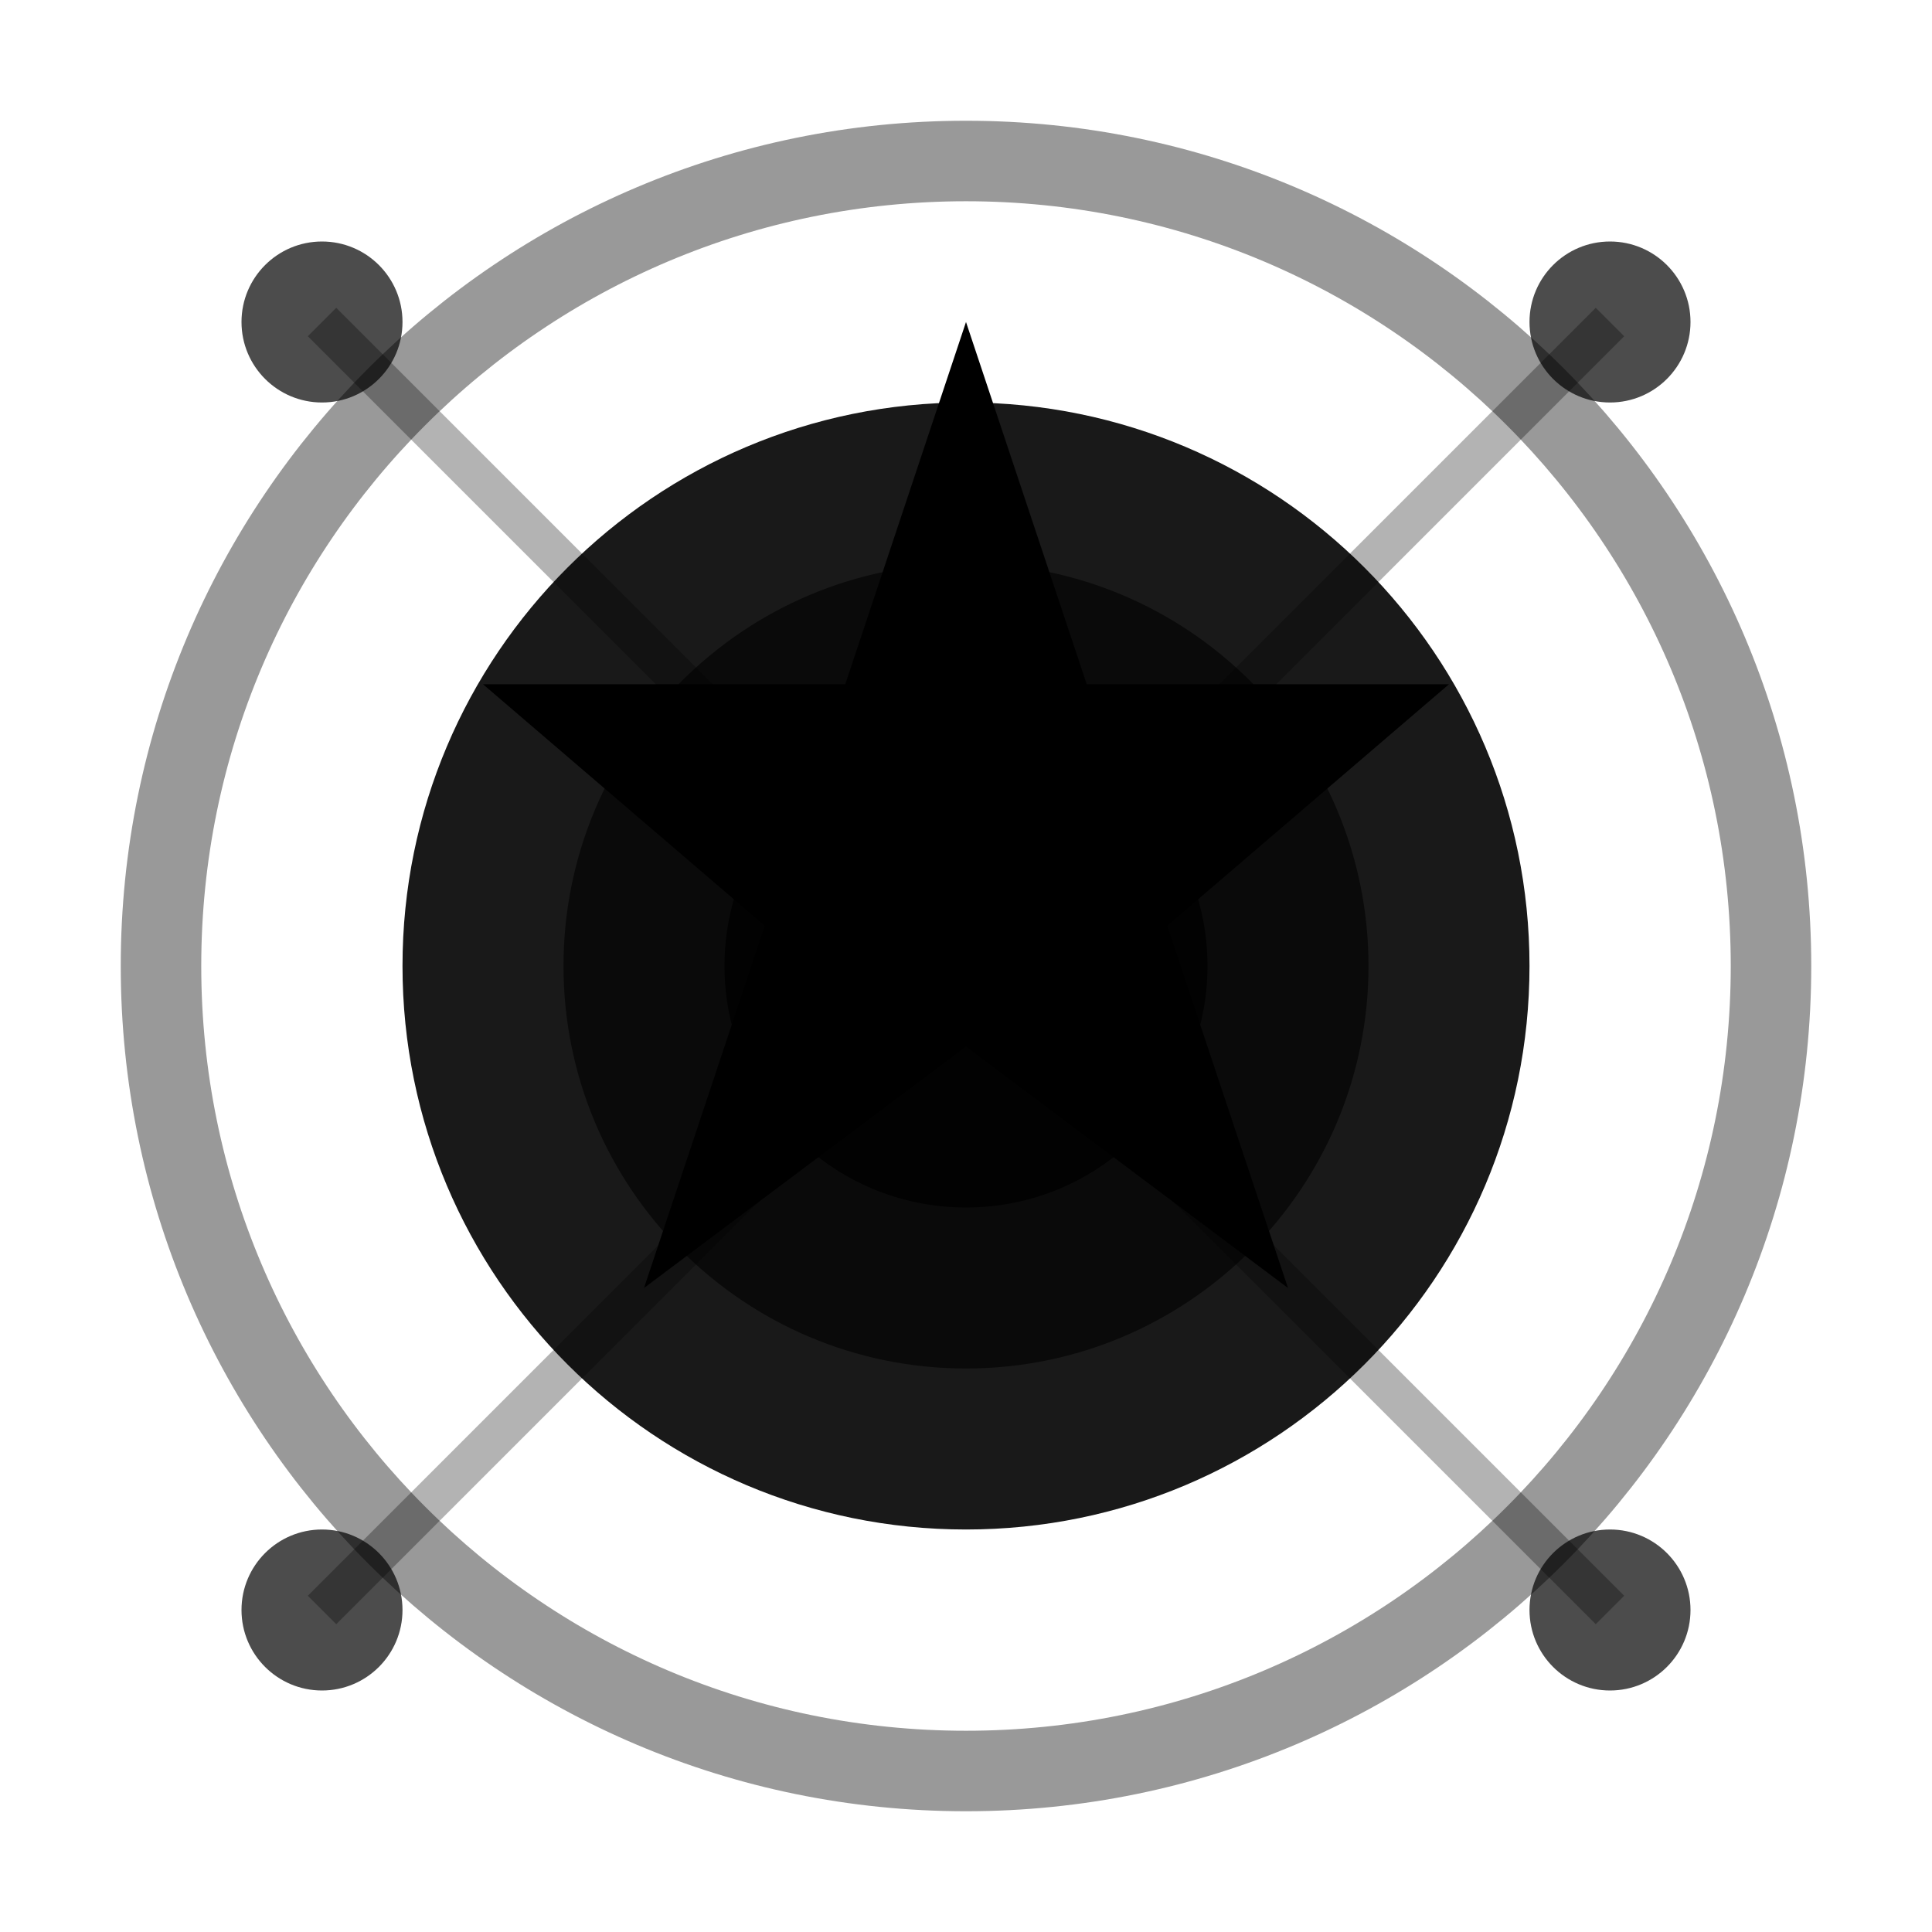
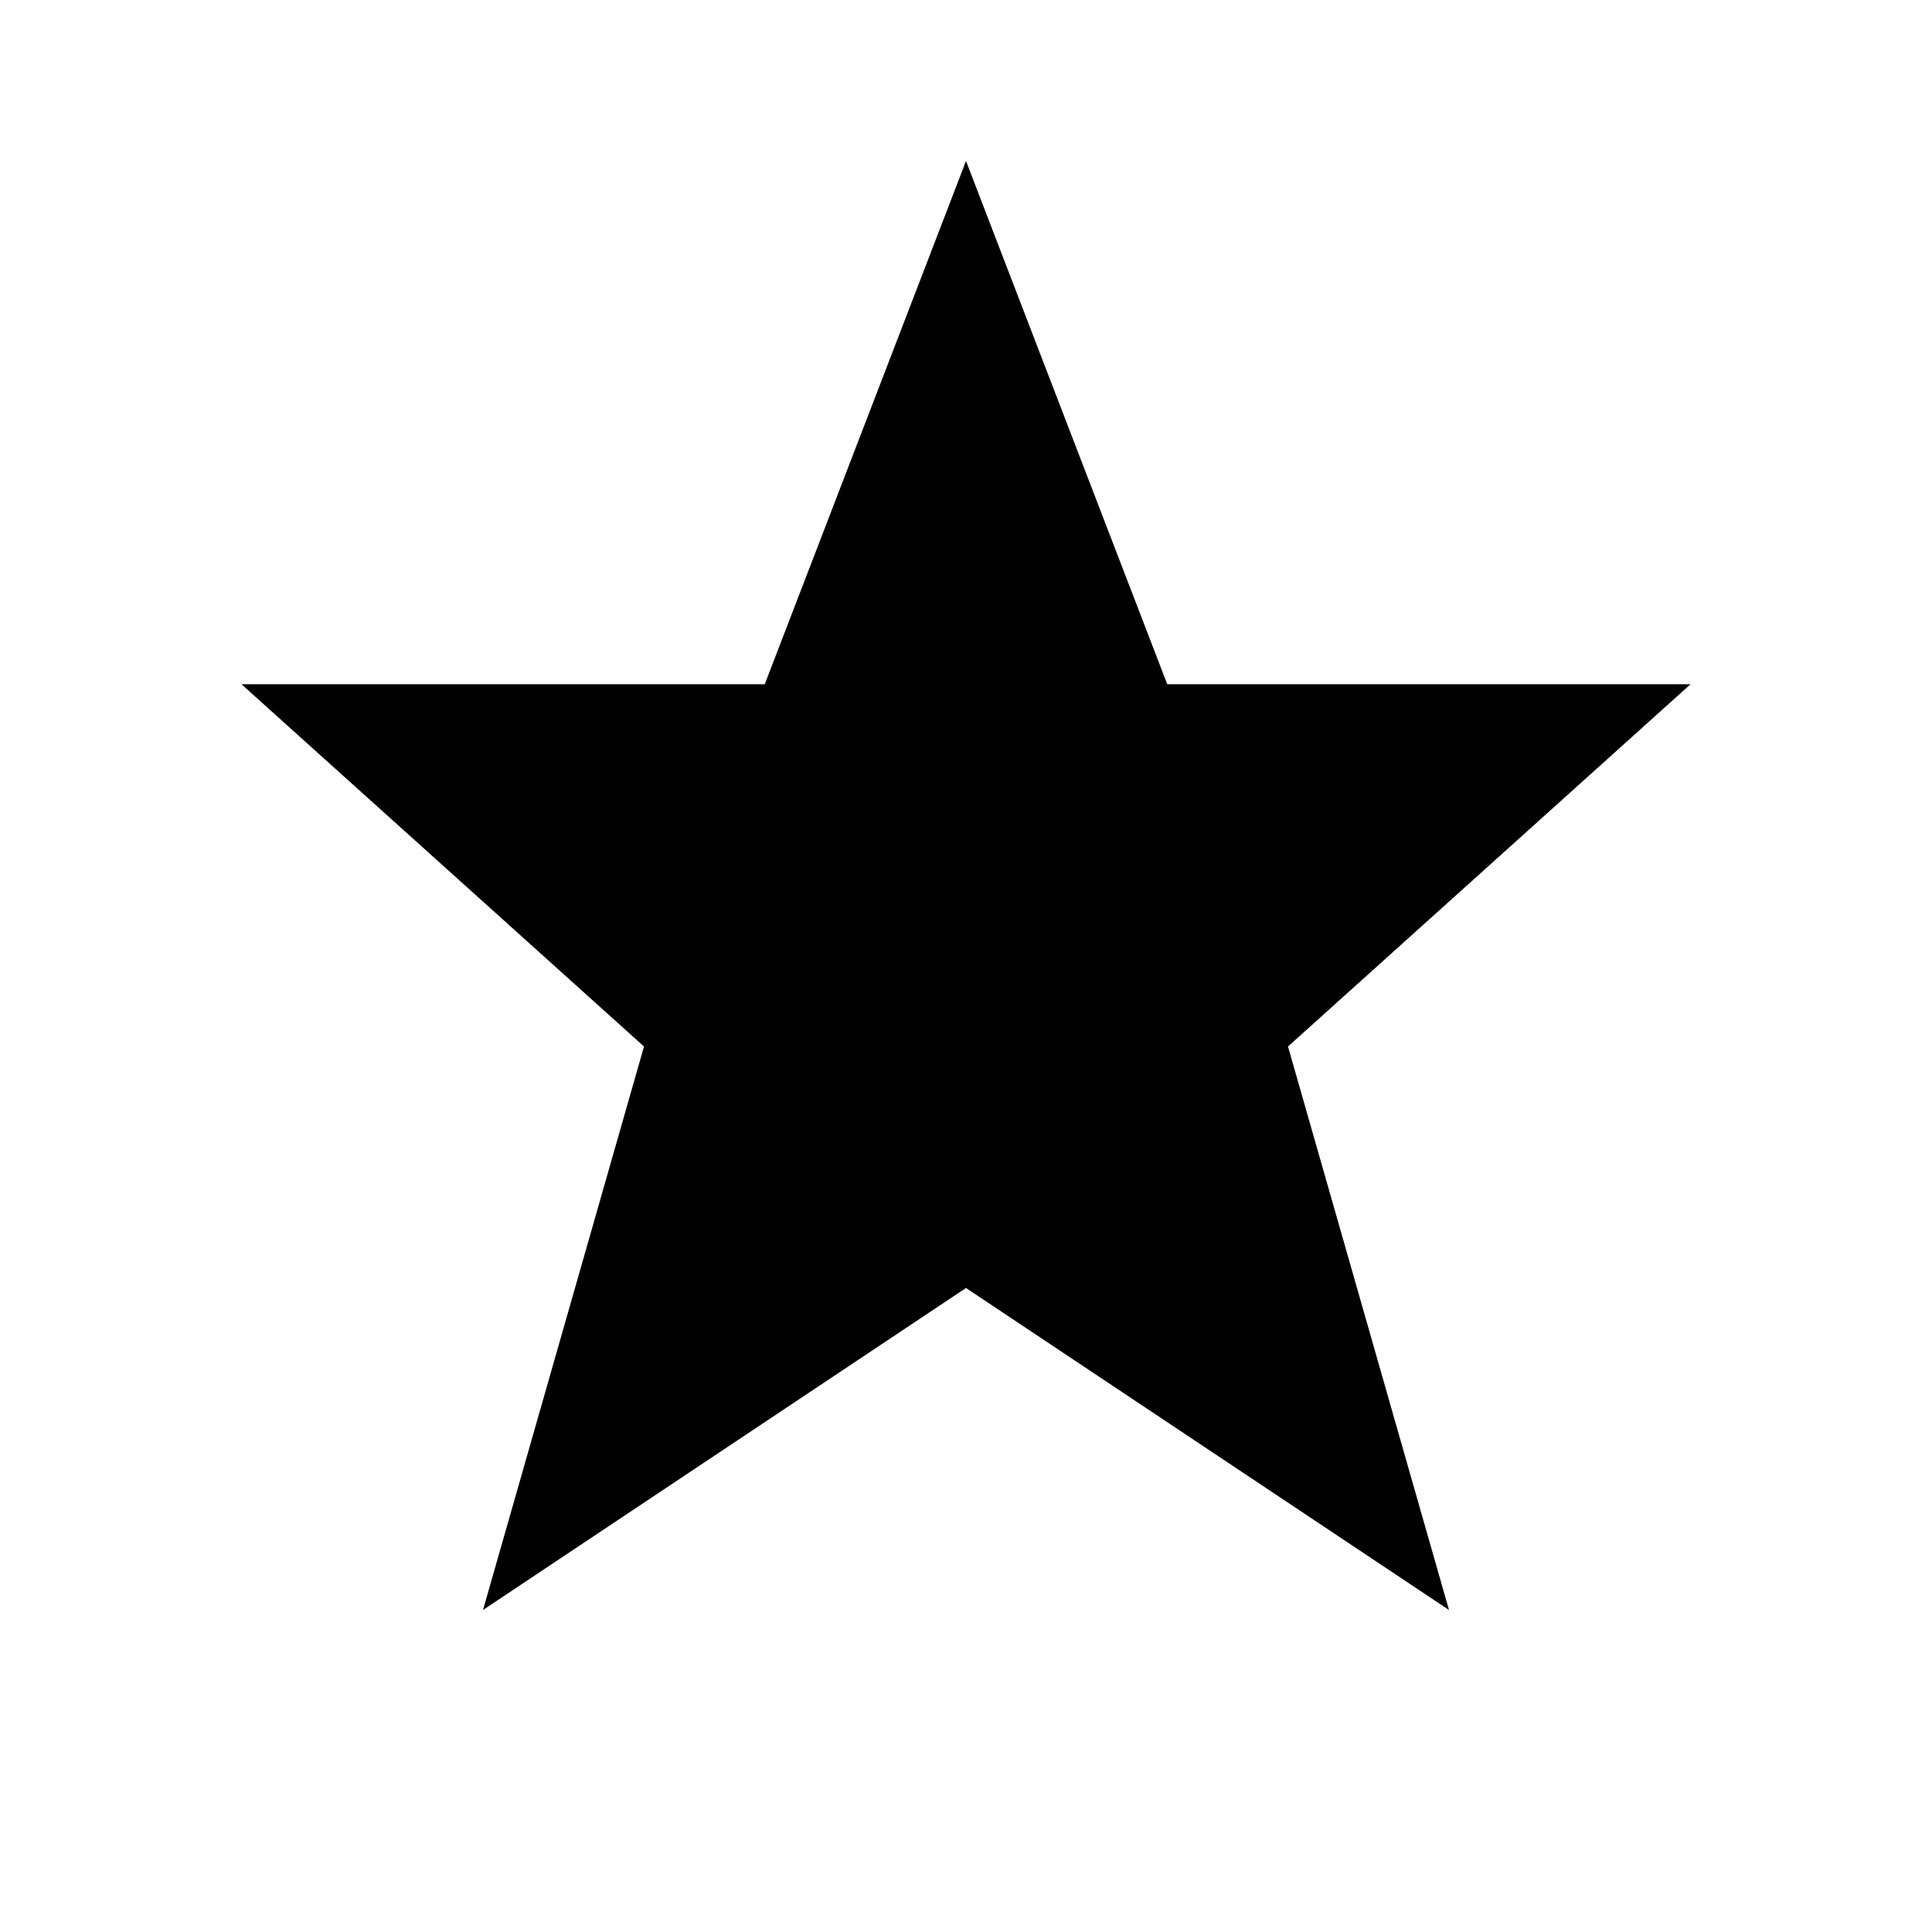
<svg xmlns="http://www.w3.org/2000/svg" width="24" height="24" viewBox="0 0 24 24" fill="none">
-   <circle cx="12" cy="12" r="10" fill="none" stroke="currentColor" stroke-width="1" opacity="0.4" />
-   <circle cx="12" cy="12" r="7" fill="currentColor" opacity="0.9" />
-   <circle cx="12" cy="12" r="5" fill="currentColor" opacity="0.6" />
-   <circle cx="12" cy="12" r="3" fill="currentColor" opacity="0.8" />
-   <path d="M12 4 L13.5 8.5 L18 8.5 L14.5 11.5 L16 16 L12 13 L8 16 L9.5 11.5 L6 8.5 L10.5 8.5 Z" fill="currentColor" opacity="1" />
-   <circle cx="4" cy="4" r="1" fill="currentColor" opacity="0.7" />
-   <circle cx="20" cy="4" r="1" fill="currentColor" opacity="0.7" />
-   <circle cx="4" cy="20" r="1" fill="currentColor" opacity="0.7" />
-   <circle cx="20" cy="20" r="1" fill="currentColor" opacity="0.7" />
-   <line x1="12" y1="12" x2="4" y2="4" stroke="currentColor" stroke-width="0.5" opacity="0.3" />
-   <line x1="12" y1="12" x2="20" y2="4" stroke="currentColor" stroke-width="0.5" opacity="0.3" />
-   <line x1="12" y1="12" x2="4" y2="20" stroke="currentColor" stroke-width="0.5" opacity="0.3" />
-   <line x1="12" y1="12" x2="20" y2="20" stroke="currentColor" stroke-width="0.5" opacity="0.3" />
+   <path d="M12 2 L14.5 8.5 L21 8.5 L16 13 L18 20 L12 16 L6 20 L8 13 L3 8.5 L9.5 8.5 Z" fill="currentColor" />
</svg>
